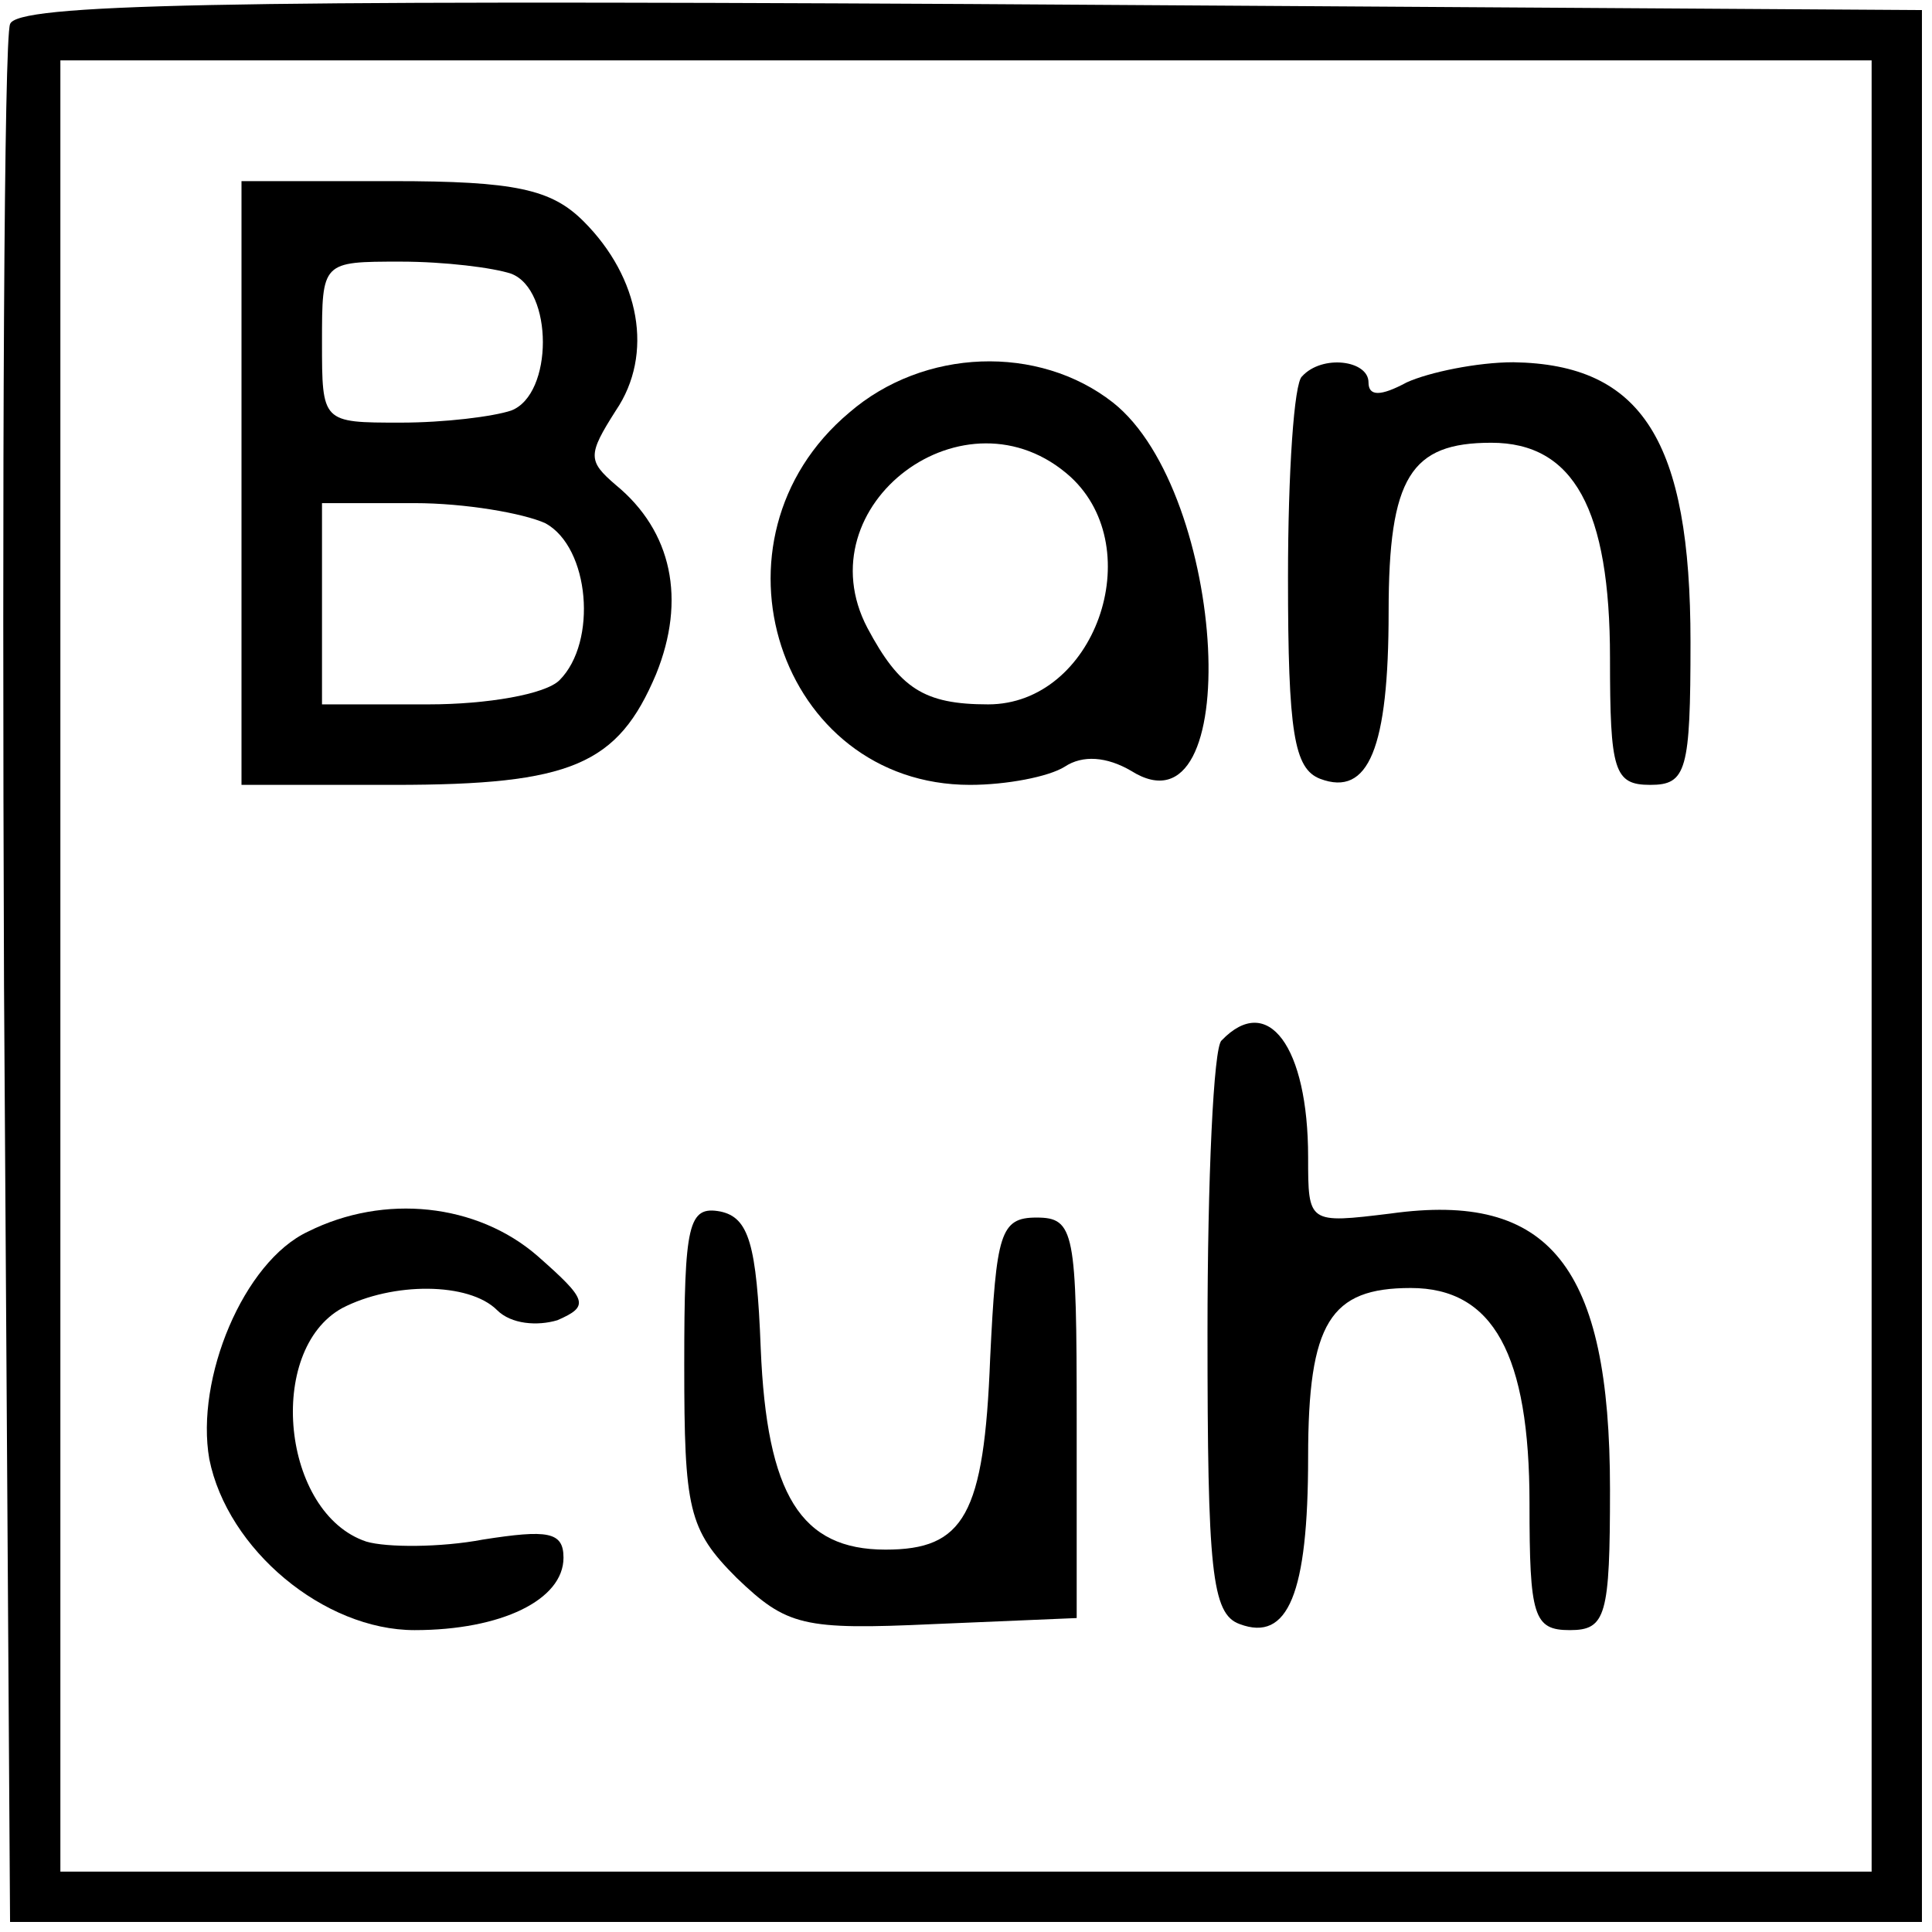
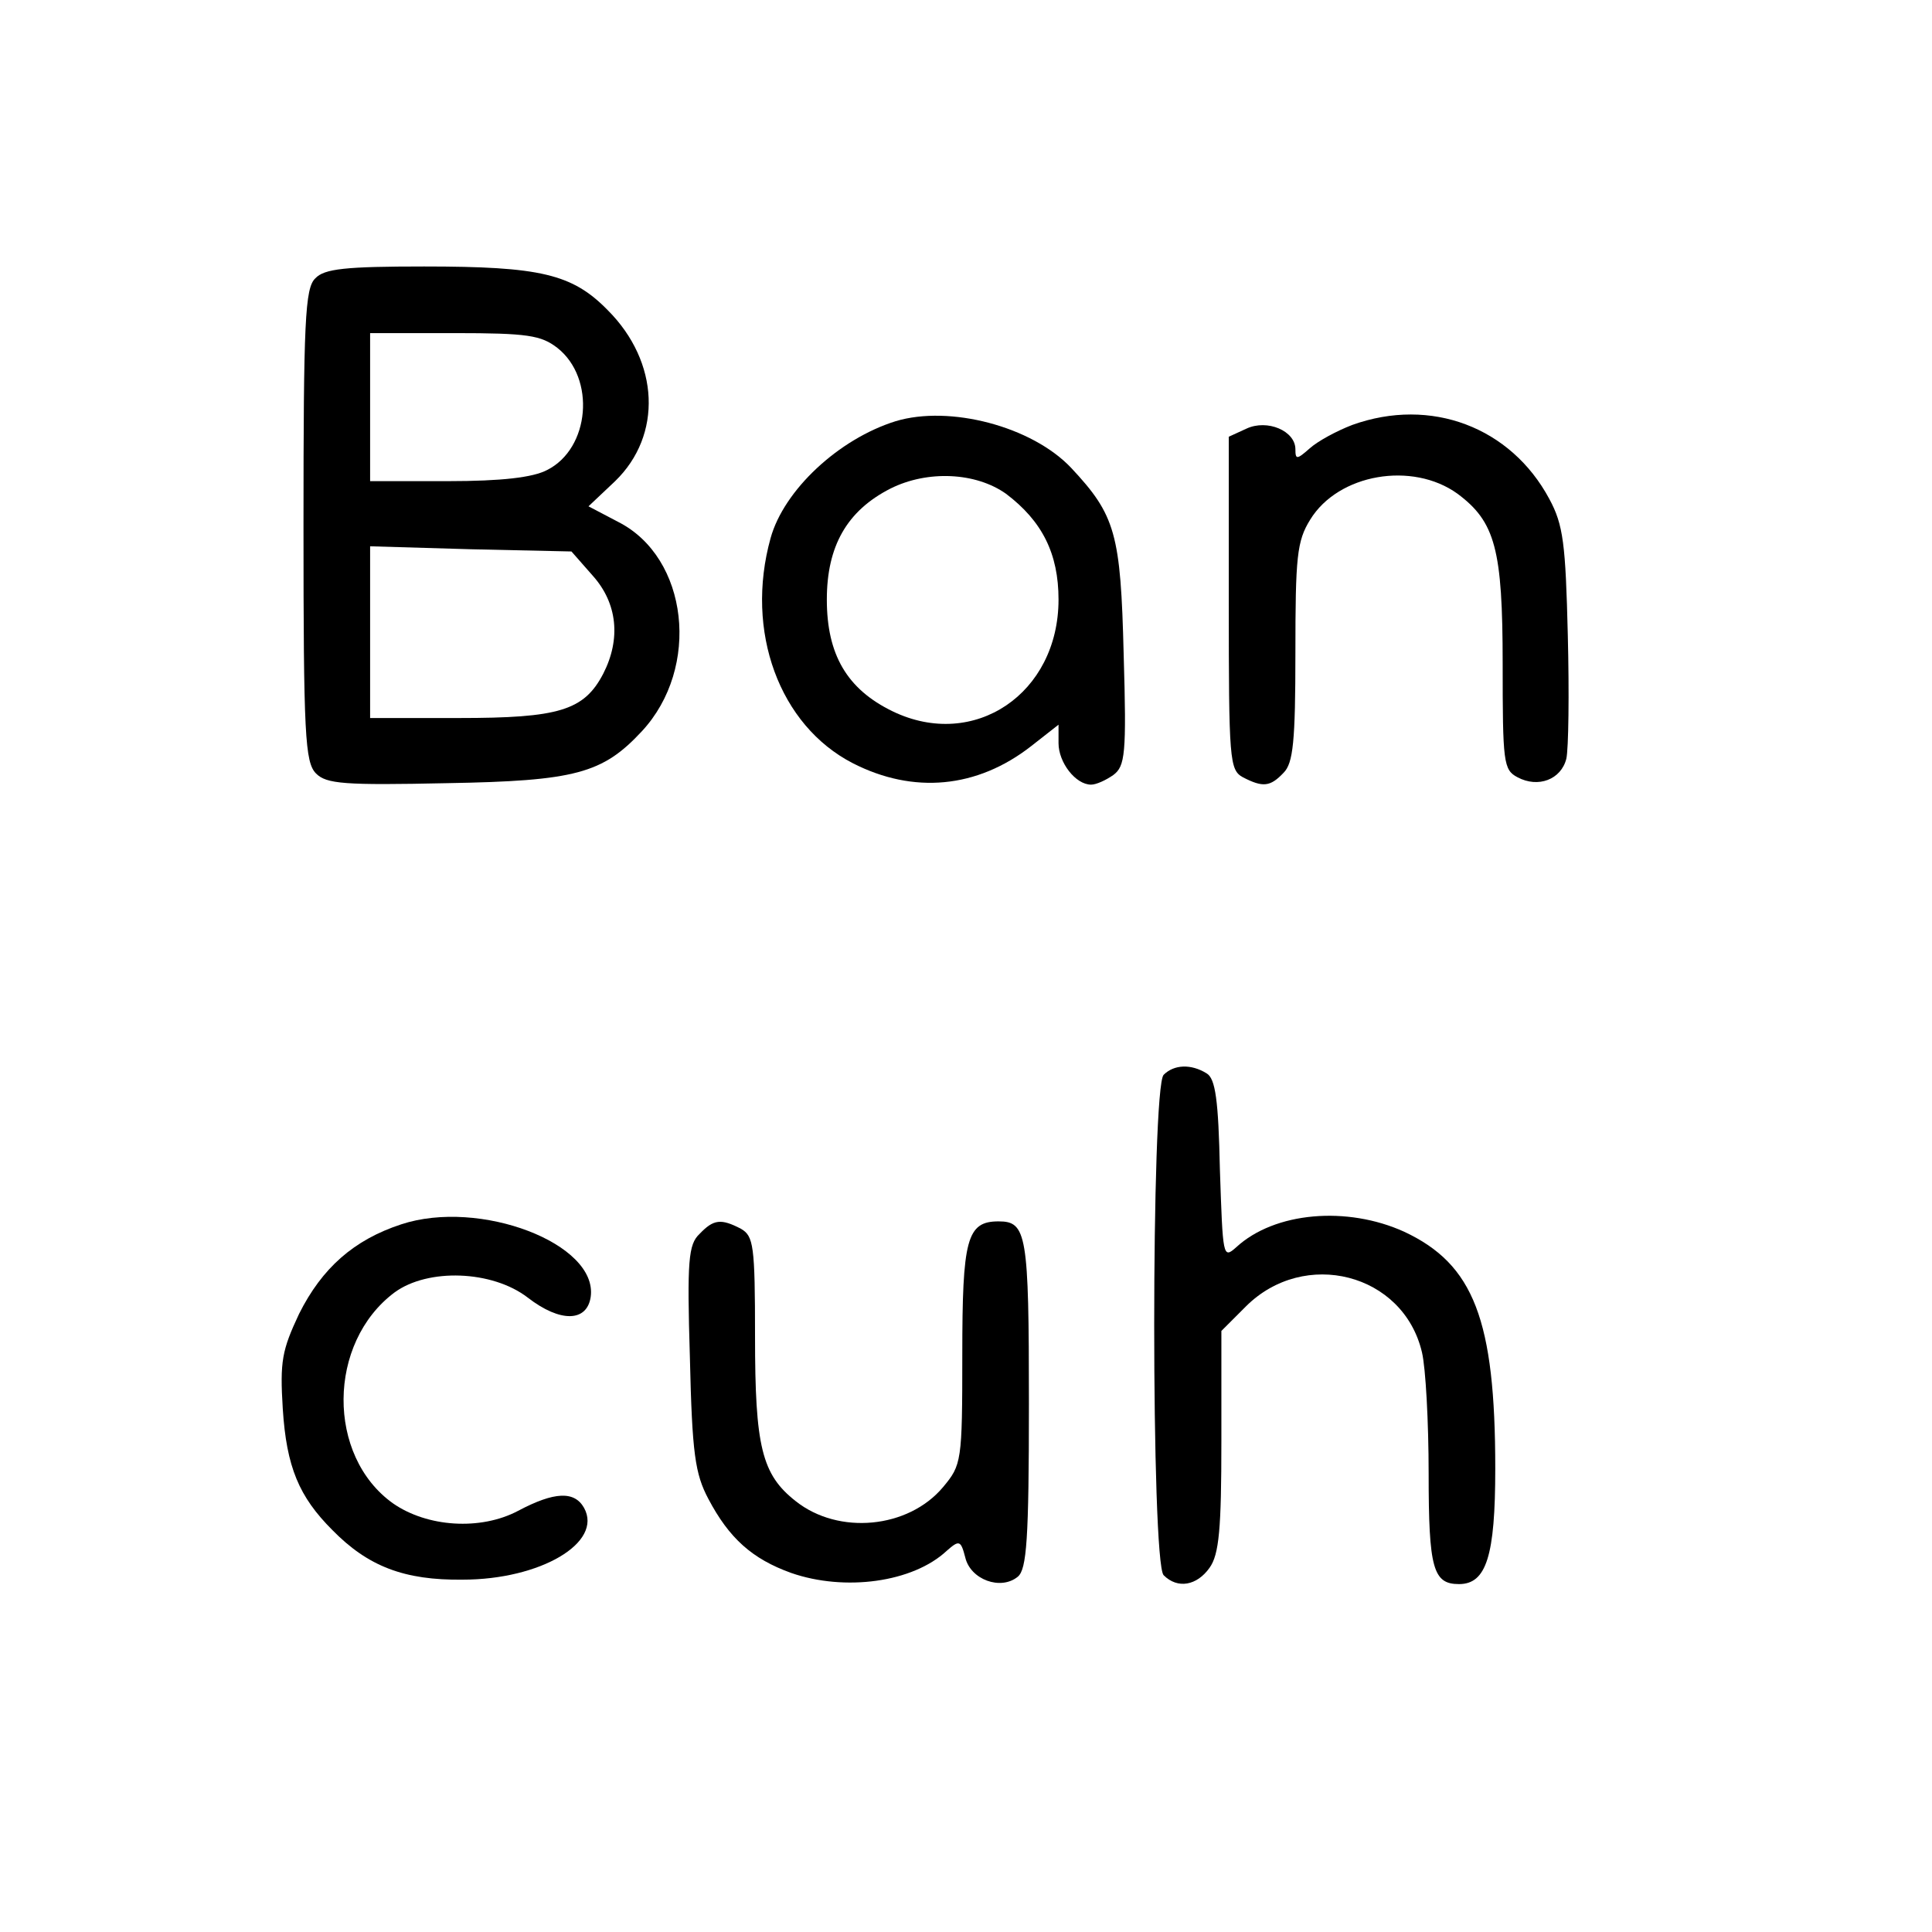
- <svg xmlns="http://www.w3.org/2000/svg" version="1.0" width="96pt" height="96pt" viewBox="0 0 96 96" preserveAspectRatio="xMidYMid meet">
-   <g transform="translate(0,96) scale(0.1,-0.1)" fill="#000000" stroke="none">
-     <path d="M5 948 c-3 -7 -4 -222 -3 -478 l3 -465 475 0 475 0 0 475 0 475 -473 3 c-373 2 -474 0 -477 -10z m925 -468 l0 -450 -450 0 -450 0 0 450 0 450 450 0 450 0 0 -450z" />
-     <path d="M120 720 l0 -150 76 0 c88 0 111 10 130 55 15 37 8 71 -20 94 -14 12 -14 15 0 37 19 28 12 66 -16 94 -16 16 -34 20 -95 20 l-75 0 0 -150z m134 104 c21 -8 21 -60 0 -68 -9 -3 -33 -6 -55 -6 -39 0 -39 0 -39 40 0 40 0 40 39 40 22 0 46 -3 55 -6z m17 -124 c22 -12 26 -59 7 -78 -7 -7 -36 -12 -65 -12 l-53 0 0 50 0 50 46 0 c25 0 54 -5 65 -10z" />
-     <path d="M422 755 c-75 -63 -35 -185 60 -185 18 0 39 4 47 9 9 6 21 5 33 -2 57 -36 48 138 -9 183 -37 29 -94 27 -131 -5z m110 -32 c39 -36 12 -113 -41 -113 -32 0 -44 8 -60 38 -32 61 49 122 101 75z" />
-     <path d="M647 773 c-4 -3 -7 -48 -7 -100 0 -77 3 -95 16 -100 24 -9 34 15 34 83 0 67 11 84 51 84 41 0 59 -33 59 -107 0 -56 2 -63 20 -63 18 0 20 7 20 71 0 100 -24 138 -88 139 -18 0 -42 -5 -53 -10 -13 -7 -19 -7 -19 0 0 11 -23 14 -33 3z" />
-     <path d="M607 443 c-4 -3 -7 -69 -7 -145 0 -118 2 -140 16 -145 24 -9 34 15 34 83 0 67 11 84 51 84 41 0 59 -33 59 -107 0 -56 2 -63 20 -63 18 0 20 7 20 70 0 111 -30 148 -109 137 -41 -5 -41 -5 -41 28 0 55 -20 82 -43 58z" />
-     <path d="M153 348 c-32 -15 -56 -73 -49 -113 9 -45 57 -85 102 -85 43 0 74 15 74 36 0 13 -8 14 -40 9 -21 -4 -48 -4 -58 -1 -42 14 -50 95 -12 116 25 13 63 13 77 -1 7 -7 20 -8 30 -5 16 7 15 10 -10 32 -30 26 -76 31 -114 12z" />
-     <path d="M340 282 c0 -72 2 -82 26 -106 25 -24 33 -26 98 -23 l71 3 0 99 c0 93 -1 100 -20 100 -18 0 -20 -8 -23 -70 -3 -78 -13 -95 -52 -95 -42 0 -59 27 -62 100 -2 52 -6 65 -20 68 -16 3 -18 -6 -18 -76z" />
+ <svg xmlns="http://www.w3.org/2000/svg" version="1.0" width="261pt" height="261pt" viewBox="0 0 261 261" preserveAspectRatio="xMidYMid meet">
+   <g transform="translate(0,261) scale(0.1,-0.1)" fill="#000000" stroke="none">
+     <path d="M426 2234 c-14 -13 -16 -58 -16 -334 0 -283 2 -320 17 -335 14 -14 38 -16 177 -13 173 3 210 13 263 70 80 86 63 235 -32 283 l-40 21 36 34 c64 62 60 161 -10 231 -48 49 -91 59 -248 59 -106 0 -135 -3 -147 -16z m327 -94 c52 -41 44 -136 -14 -165 -19 -10 -61 -15 -134 -15 l-105 0 0 100 0 100 114 0 c99 0 117 -3 139 -20z m48 -308 c33 -37 38 -85 14 -132 -26 -50 -60 -60 -195 -60 l-120 0 0 116 0 116 136 -4 136 -3 29 -33z" />
+     <path d="M1210 2041 c-77 -24 -151 -93 -169 -158 -35 -126 12 -253 111 -304 82 -42 168 -34 241 23 l37 29 0 -25 c0 -26 23 -56 44 -56 7 0 20 6 30 13 16 12 18 28 14 163 -4 163 -11 188 -71 252 -53 56 -164 85 -237 63z m149 -98 c49 -37 71 -81 71 -143 0 -127 -114 -204 -224 -151 -62 30 -89 77 -89 151 0 72 27 120 86 150 50 25 115 22 156 -7z" />
+     <path d="M1827 2036 c-21 -8 -47 -22 -58 -32 -17 -15 -19 -15 -19 -1 0 25 -38 41 -66 28 l-24 -11 0 -224 c0 -213 1 -226 19 -236 27 -14 37 -13 55 6 13 13 16 42 16 162 0 130 2 151 20 180 38 62 138 79 199 35 51 -38 61 -75 61 -230 0 -133 1 -143 20 -153 28 -15 59 -3 66 25 3 13 4 88 2 167 -3 123 -6 149 -25 184 -52 97 -160 138 -266 100z" />
+     <path d="M1572 1158 c-17 -17 -17 -659 0 -676 19 -19 45 -14 62 10 13 18 16 53 16 171 l0 149 33 33 c79 79 213 45 238 -62 5 -21 9 -94 9 -164 0 -128 6 -149 41 -149 37 0 49 38 49 156 0 201 -29 276 -123 320 -77 35 -175 27 -227 -21 -18 -16 -18 -13 -22 105 -2 94 -6 123 -18 130 -21 13 -44 12 -58 -2z" />
+     <path d="M542 956 c-64 -21 -107 -59 -138 -121 -23 -49 -26 -64 -22 -128 5 -79 22 -119 67 -164 48 -49 97 -68 176 -67 105 0 190 50 164 97 -13 23 -40 22 -89 -4 -51 -27 -123 -22 -169 10 -90 64 -89 217 2 285 45 33 132 30 180 -7 44 -34 80 -33 85 1 10 72 -150 133 -256 98z" />
+     <path d="M945 943 c-15 -14 -17 -36 -13 -167 3 -130 7 -157 25 -191 28 -53 59 -81 112 -100 72 -25 164 -13 210 30 17 15 19 14 25 -9 7 -30 48 -45 71 -26 12 10 15 50 15 234 0 229 -3 246 -41 246 -43 0 -49 -24 -49 -180 0 -145 -1 -149 -26 -179 -47 -56 -141 -65 -199 -19 -46 36 -55 74 -55 222 0 124 -2 136 -19 146 -27 14 -37 13 -56 -7z" />
  </g>
</svg>
